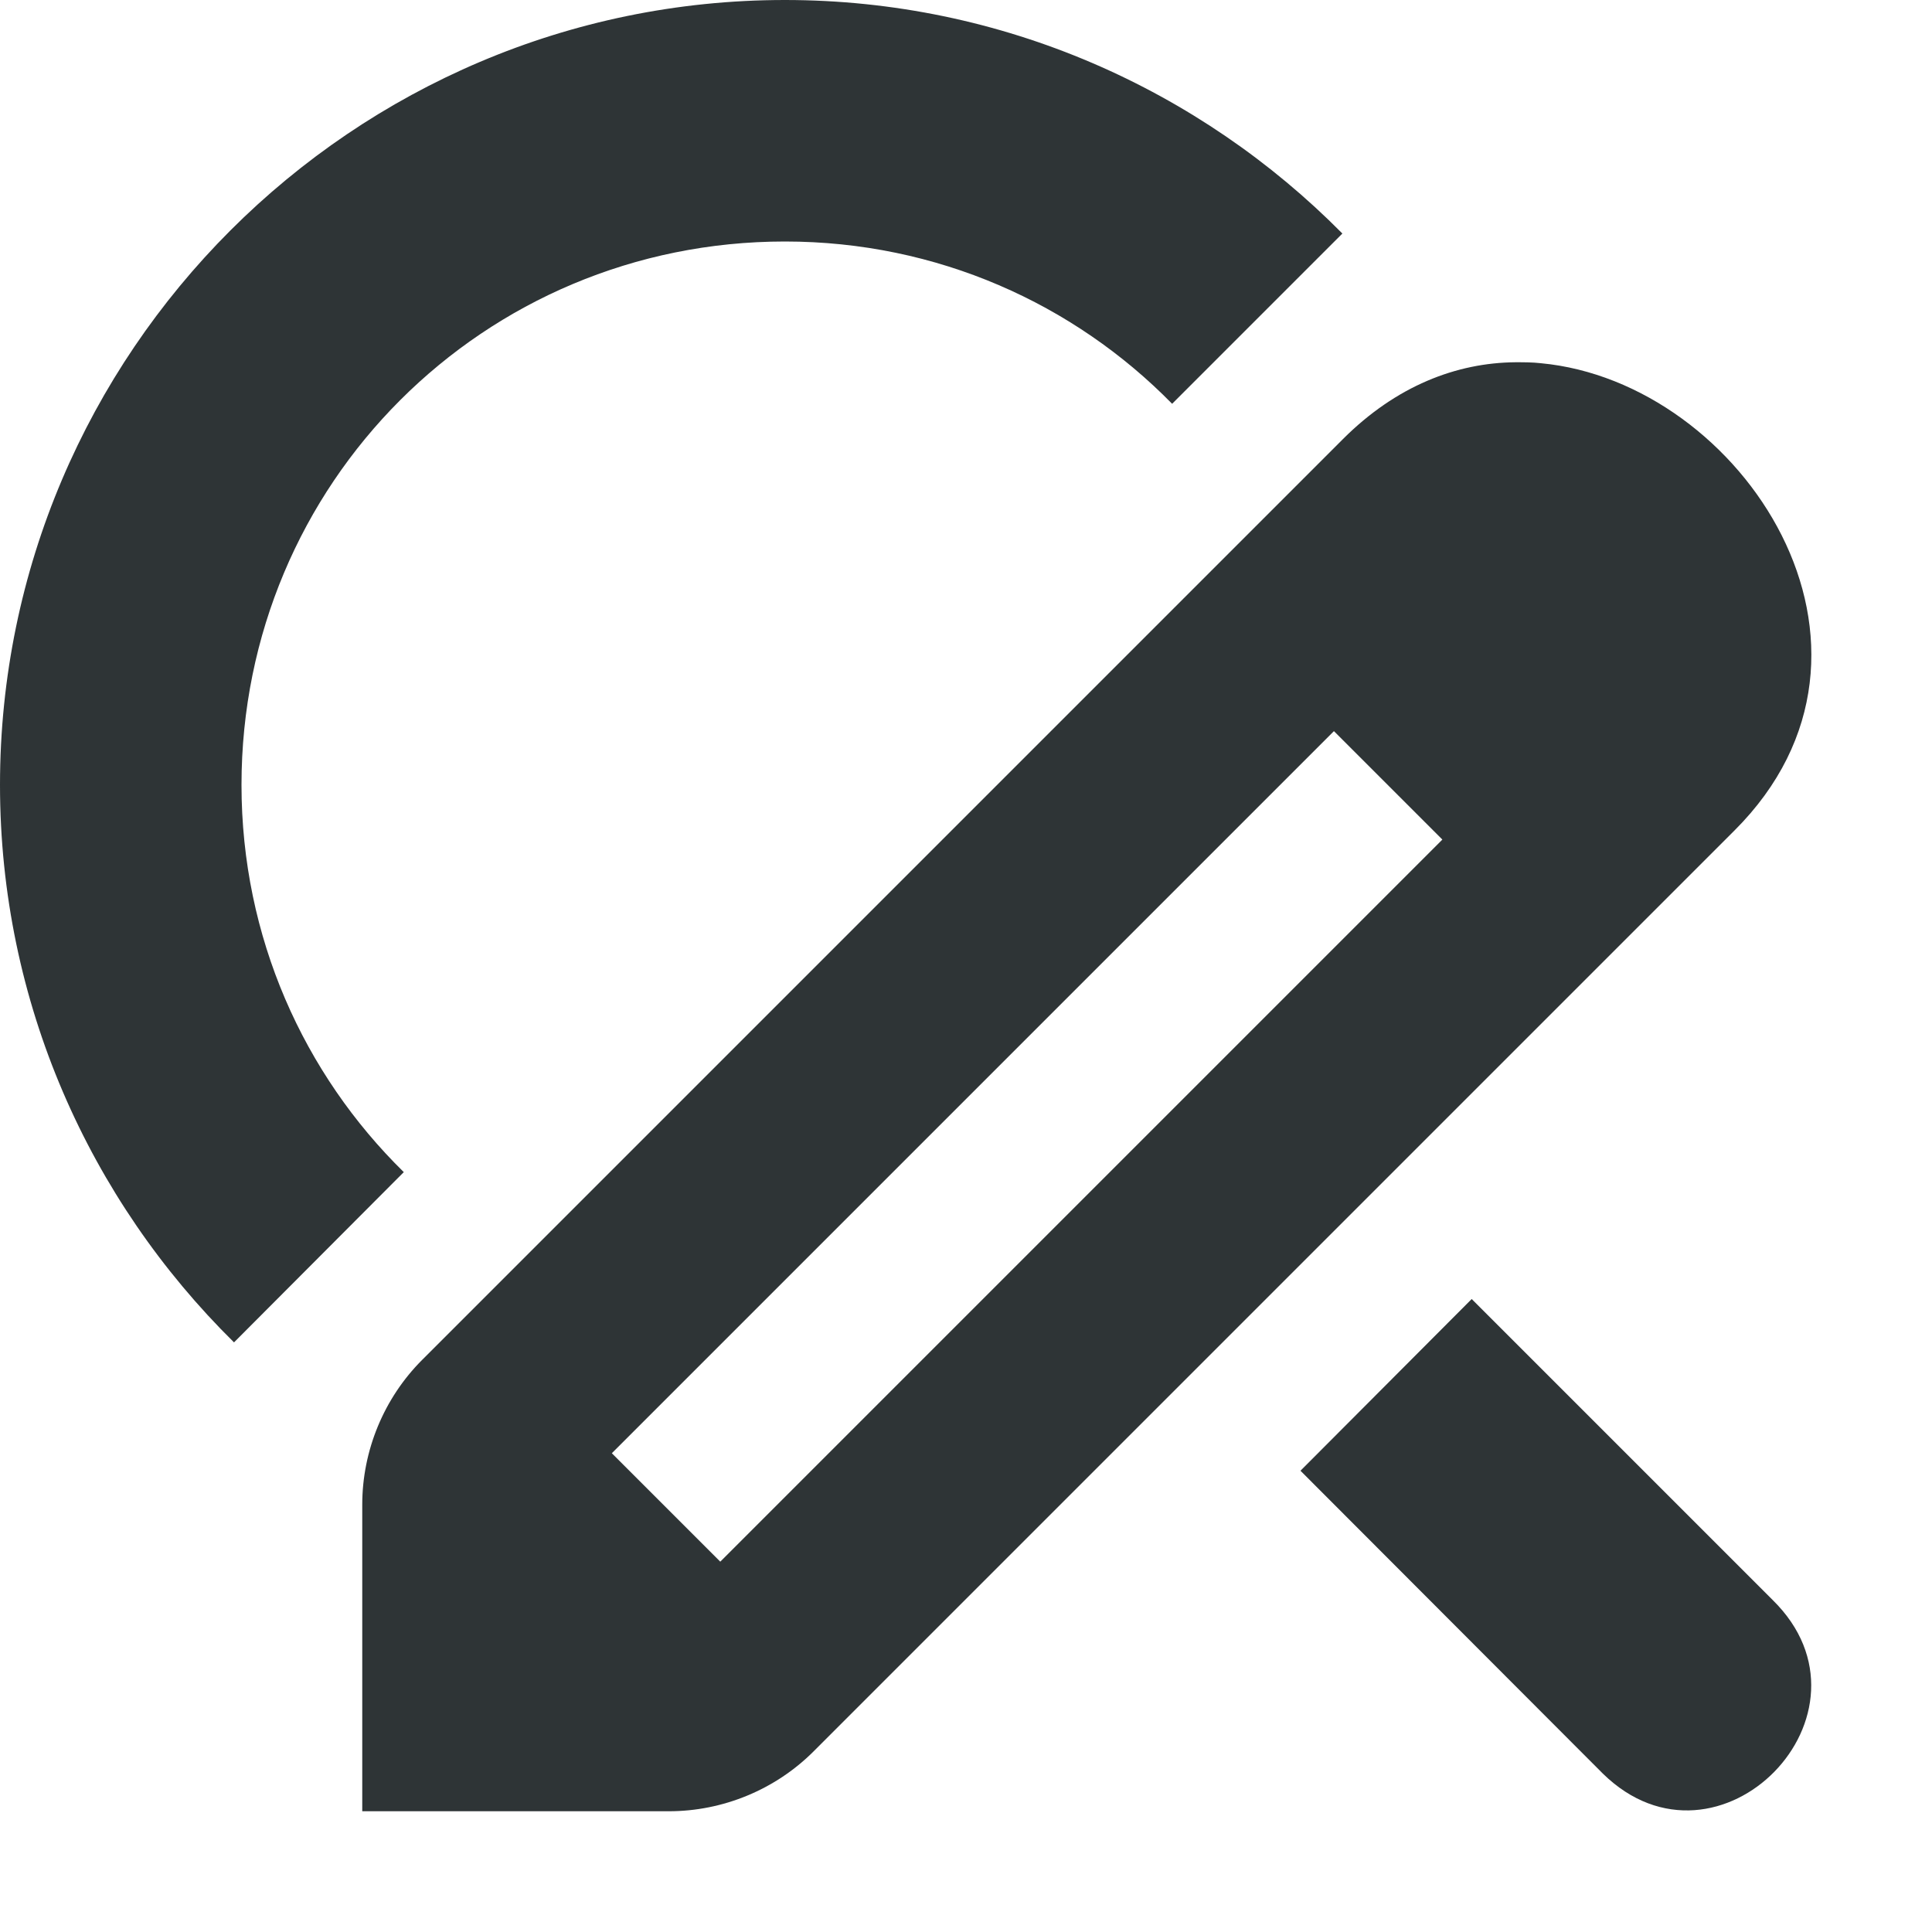
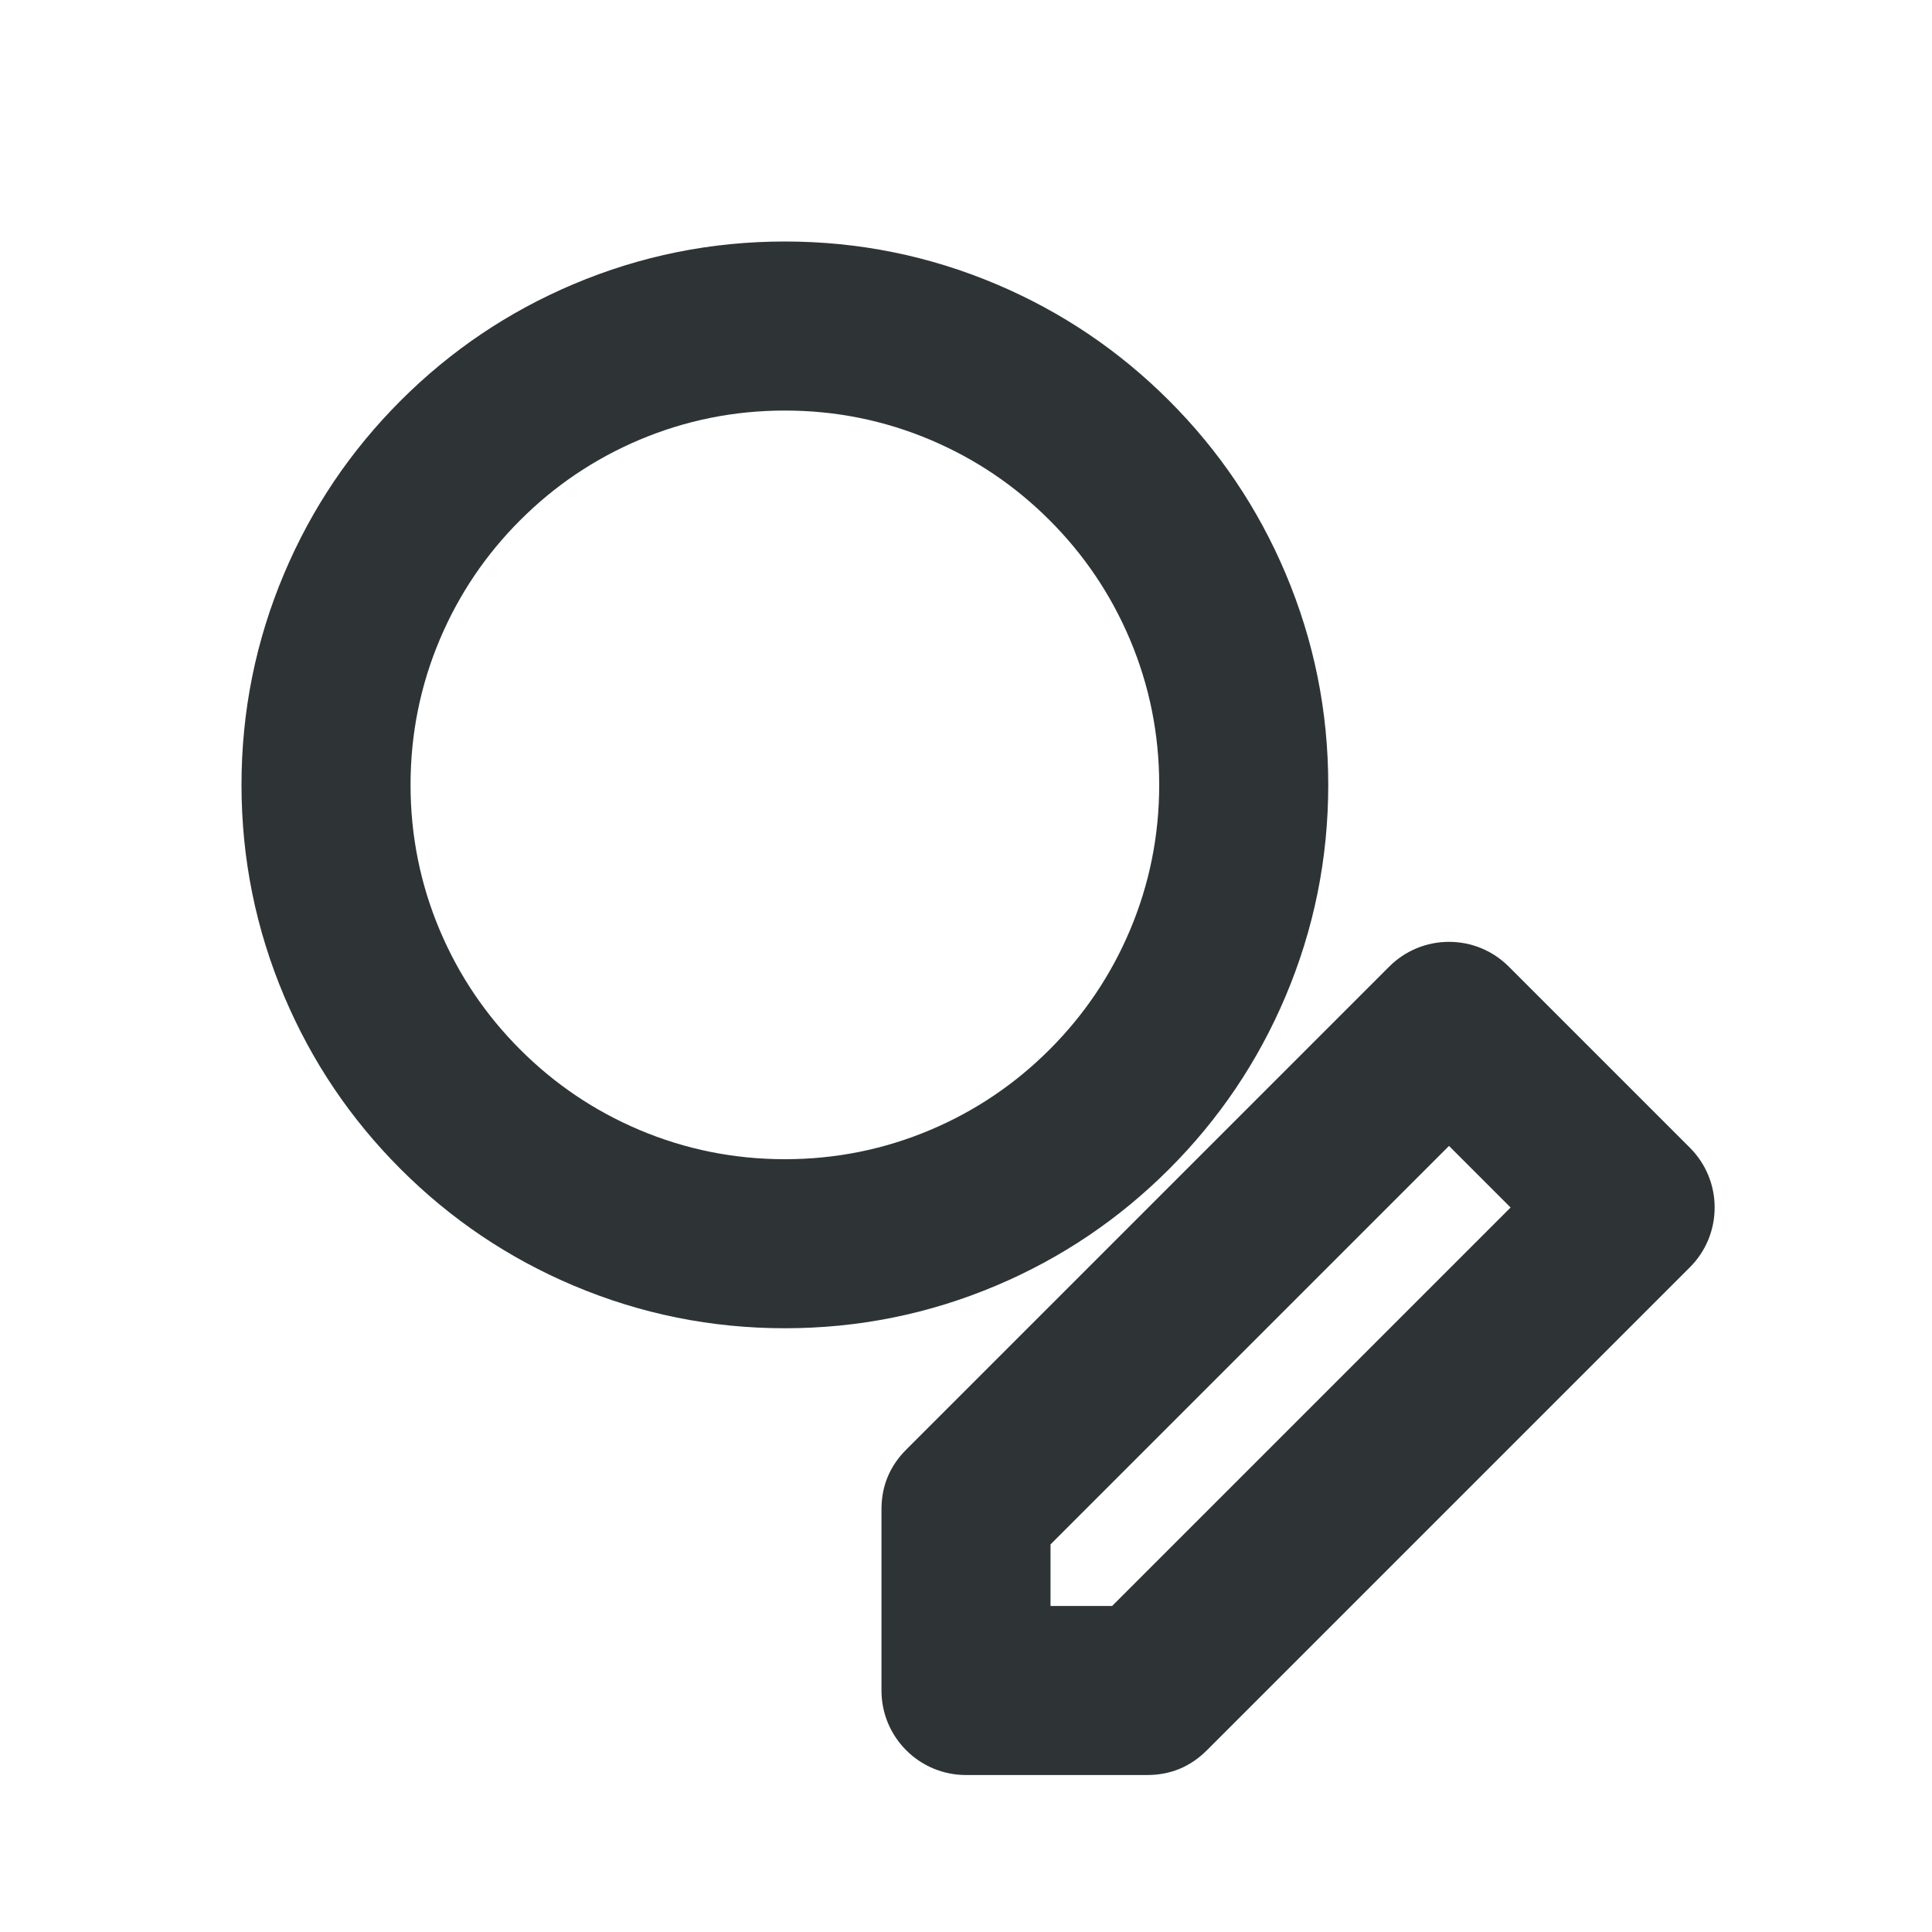
- <svg xmlns="http://www.w3.org/2000/svg" width="16px" height="16px" viewBox="0 0 16 16">
-   <g fill="#2e3436">
-     <path d="M12.551 3c-.488.004-.988.195-1.43.637l-7.625 7.625C3.18 11.578 3 12.012 3 12.461V15h2.539c.449 0 .883-.18 1.199-.496l7.625-7.625c1.516-1.512.066-3.715-1.602-3.871C12.691 3 12.621 3 12.551 3m-1.504 3.055.898.898-5.98 5.98-.898-.898zm0 0" />
-     <path d="M6.5 0C2.922 0 0 2.922 0 6.5c0 1.801.742 3.438 1.938 4.617l1.406-1.41C2.516 8.895 2 7.762 2 6.5 2 4.004 4.004 2 6.5 2c1.262 0 2.395.516 3.207 1.344l1.41-1.41C9.938.742 8.301 0 6.5 0m5.688 10.758-1.418 1.422 2.504 2.508c.957.938 2.363-.5 1.406-1.438zm0 0" />
-   </g>
+ <svg xmlns="http://www.w3.org/2000/svg" width="16" height="16" viewBox="0 0 16 16">
+   <path fill="#2e3436" d="M11,6.5 Q11,7.415 10.646,8.252 Q10.304,9.06 9.682,9.682 Q9.06,10.304 8.252,10.646 Q7.415,11 6.5,11 Q5.585,11 4.748,10.646 Q3.94,10.304 3.318,9.682 Q2.696,9.06 2.354,8.252 Q2,7.415 2,6.5 Q2,5.585 2.354,4.748 Q2.696,3.94 3.318,3.318 Q3.94,2.696 4.748,2.354 Q5.585,2 6.5,2 Q7.415,2 8.252,2.354 Q9.06,2.696 9.682,3.318 Q10.304,3.94 10.646,4.748 Q11,5.585 11,6.5 Z M9.6,6.5 Q9.6,5.869 9.357,5.294 Q9.121,4.737 8.692,4.308 Q8.263,3.879 7.706,3.643 Q7.131,3.4 6.5,3.4 Q5.869,3.4 5.294,3.643 Q4.737,3.879 4.308,4.308 Q3.879,4.737 3.643,5.294 Q3.4,5.869 3.4,6.5 Q3.4,7.131 3.643,7.706 Q3.879,8.263 4.308,8.692 Q4.737,9.121 5.294,9.357 Q5.869,9.6 6.5,9.6 Q7.131,9.6 7.706,9.357 Q8.263,9.121 8.692,8.692 Q9.121,8.263 9.357,7.706 Q9.6,7.131 9.6,6.5 Z M12.495,8.005 L13.995,9.505 Q14.093,9.603 14.147,9.732 Q14.2,9.861 14.2,10 Q14.2,10.139 14.147,10.268 Q14.093,10.397 13.995,10.495 L9.995,14.495 Q9.79,14.7 9.5,14.7 L8,14.7 Q7.861,14.7 7.732,14.647 Q7.603,14.593 7.505,14.495 Q7.407,14.397 7.353,14.268 Q7.3,14.139 7.3,14 L7.3,12.5 Q7.3,12.21 7.505,12.005 L11.505,8.005 Q11.603,7.907 11.732,7.853 Q11.861,7.8 12,7.8 Q12.139,7.8 12.268,7.853 Q12.397,7.907 12.495,8.005 Z M12,9.49 L8.7,12.79 L8.7,13.3 L9.21,13.3 L12.51,10 L12,9.49 Z" />
</svg>
